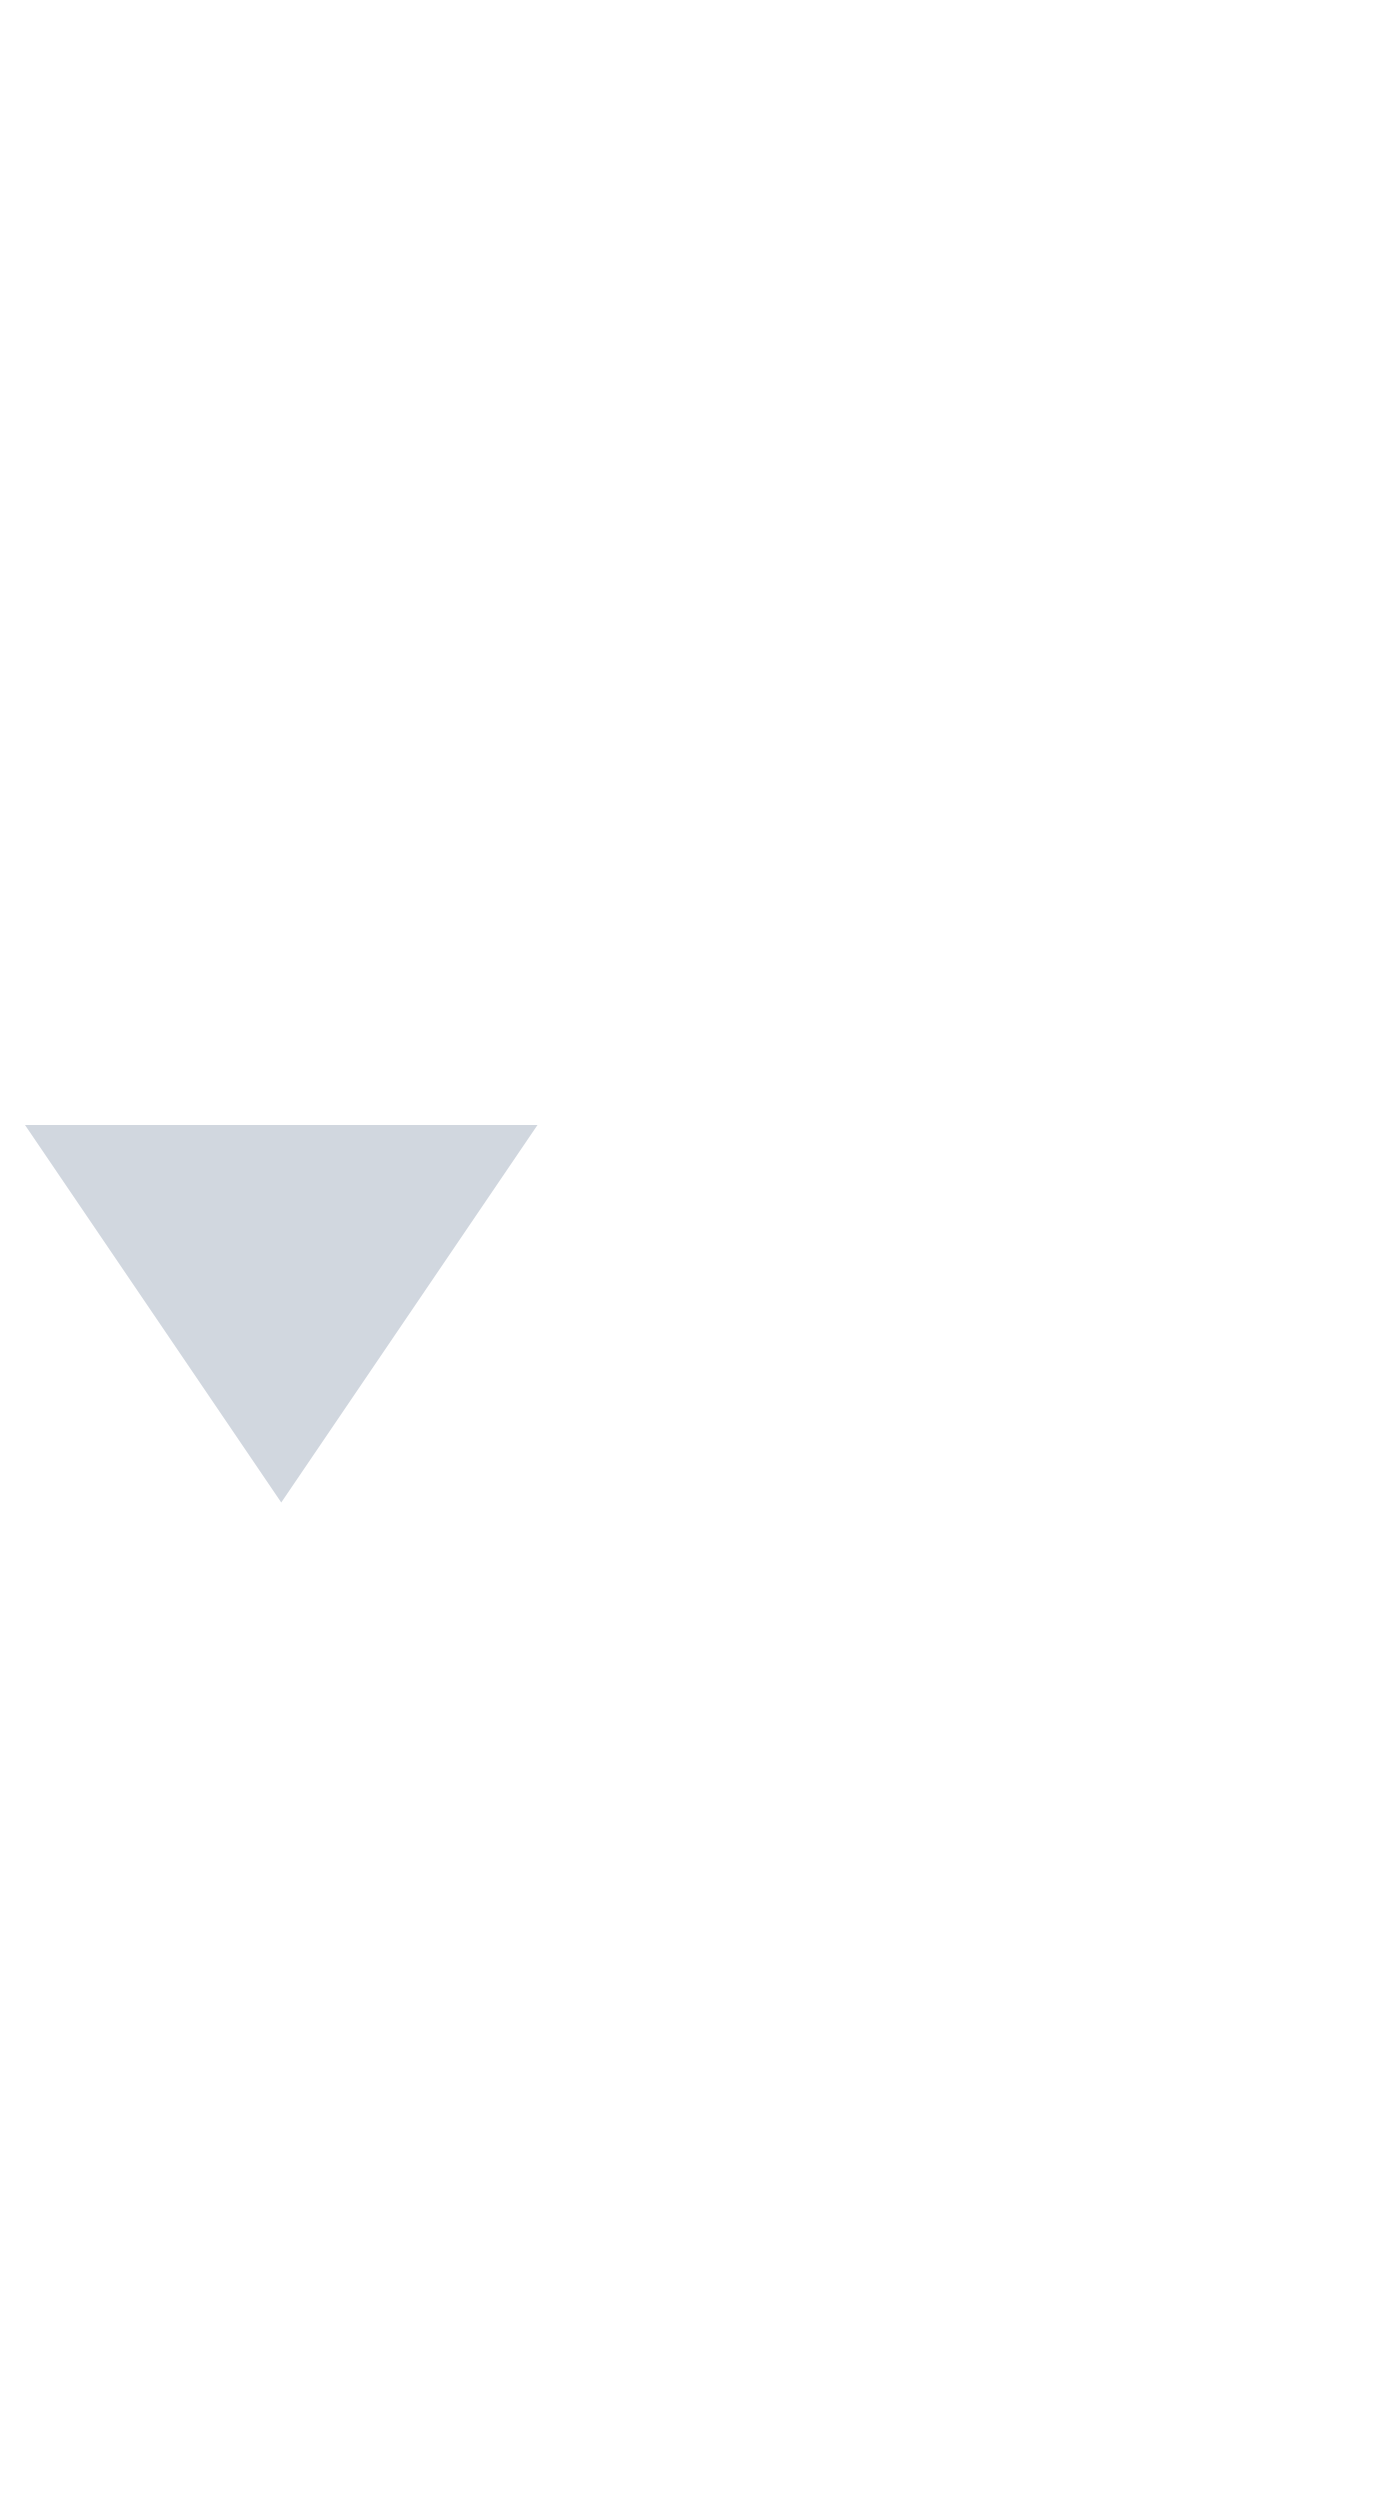
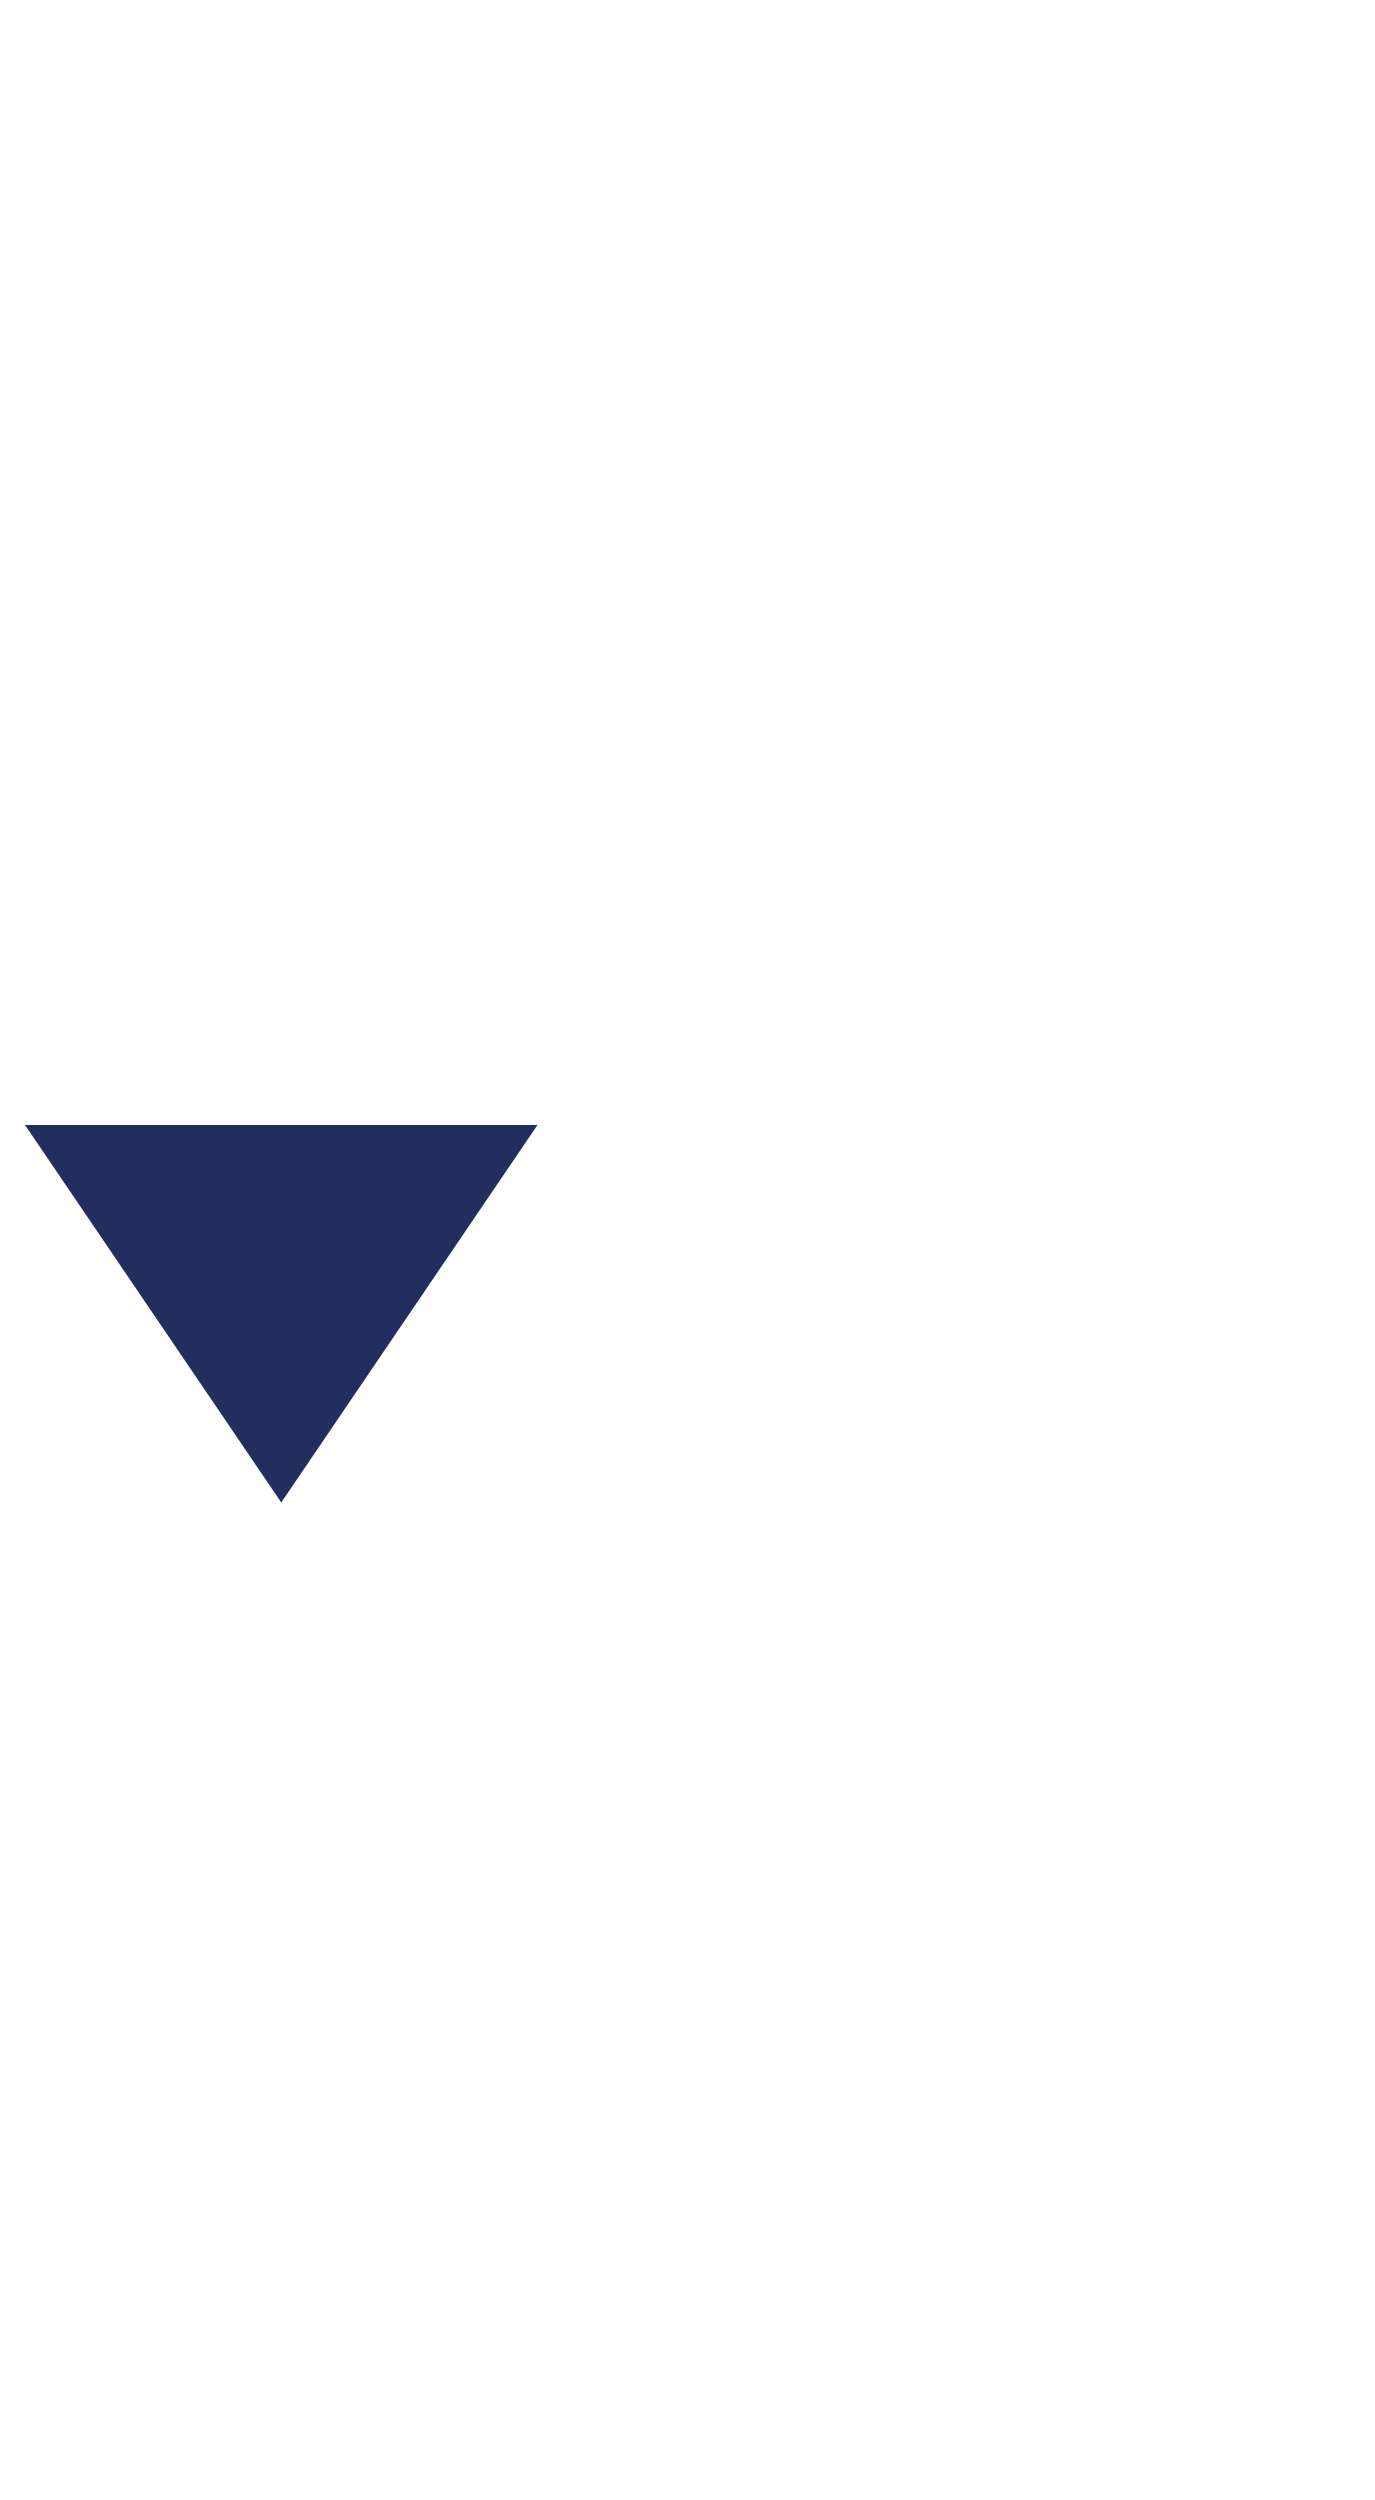
<svg xmlns="http://www.w3.org/2000/svg" viewBox="0 0 22 40" version="1.1" id="svg919">
  <defs id="defs923" />
-   <path fill="#167" d="M8.6 18l-4.1 6.04L.4 18z" id="path917" style="fill:#d1d7df;fill-opacity:1" />
+   <path fill="#167" d="M8.6 18l-4.1 6.04L.4 18z" id="path917" style="fill:#232e5f;fill-opacity:1" />
</svg>
